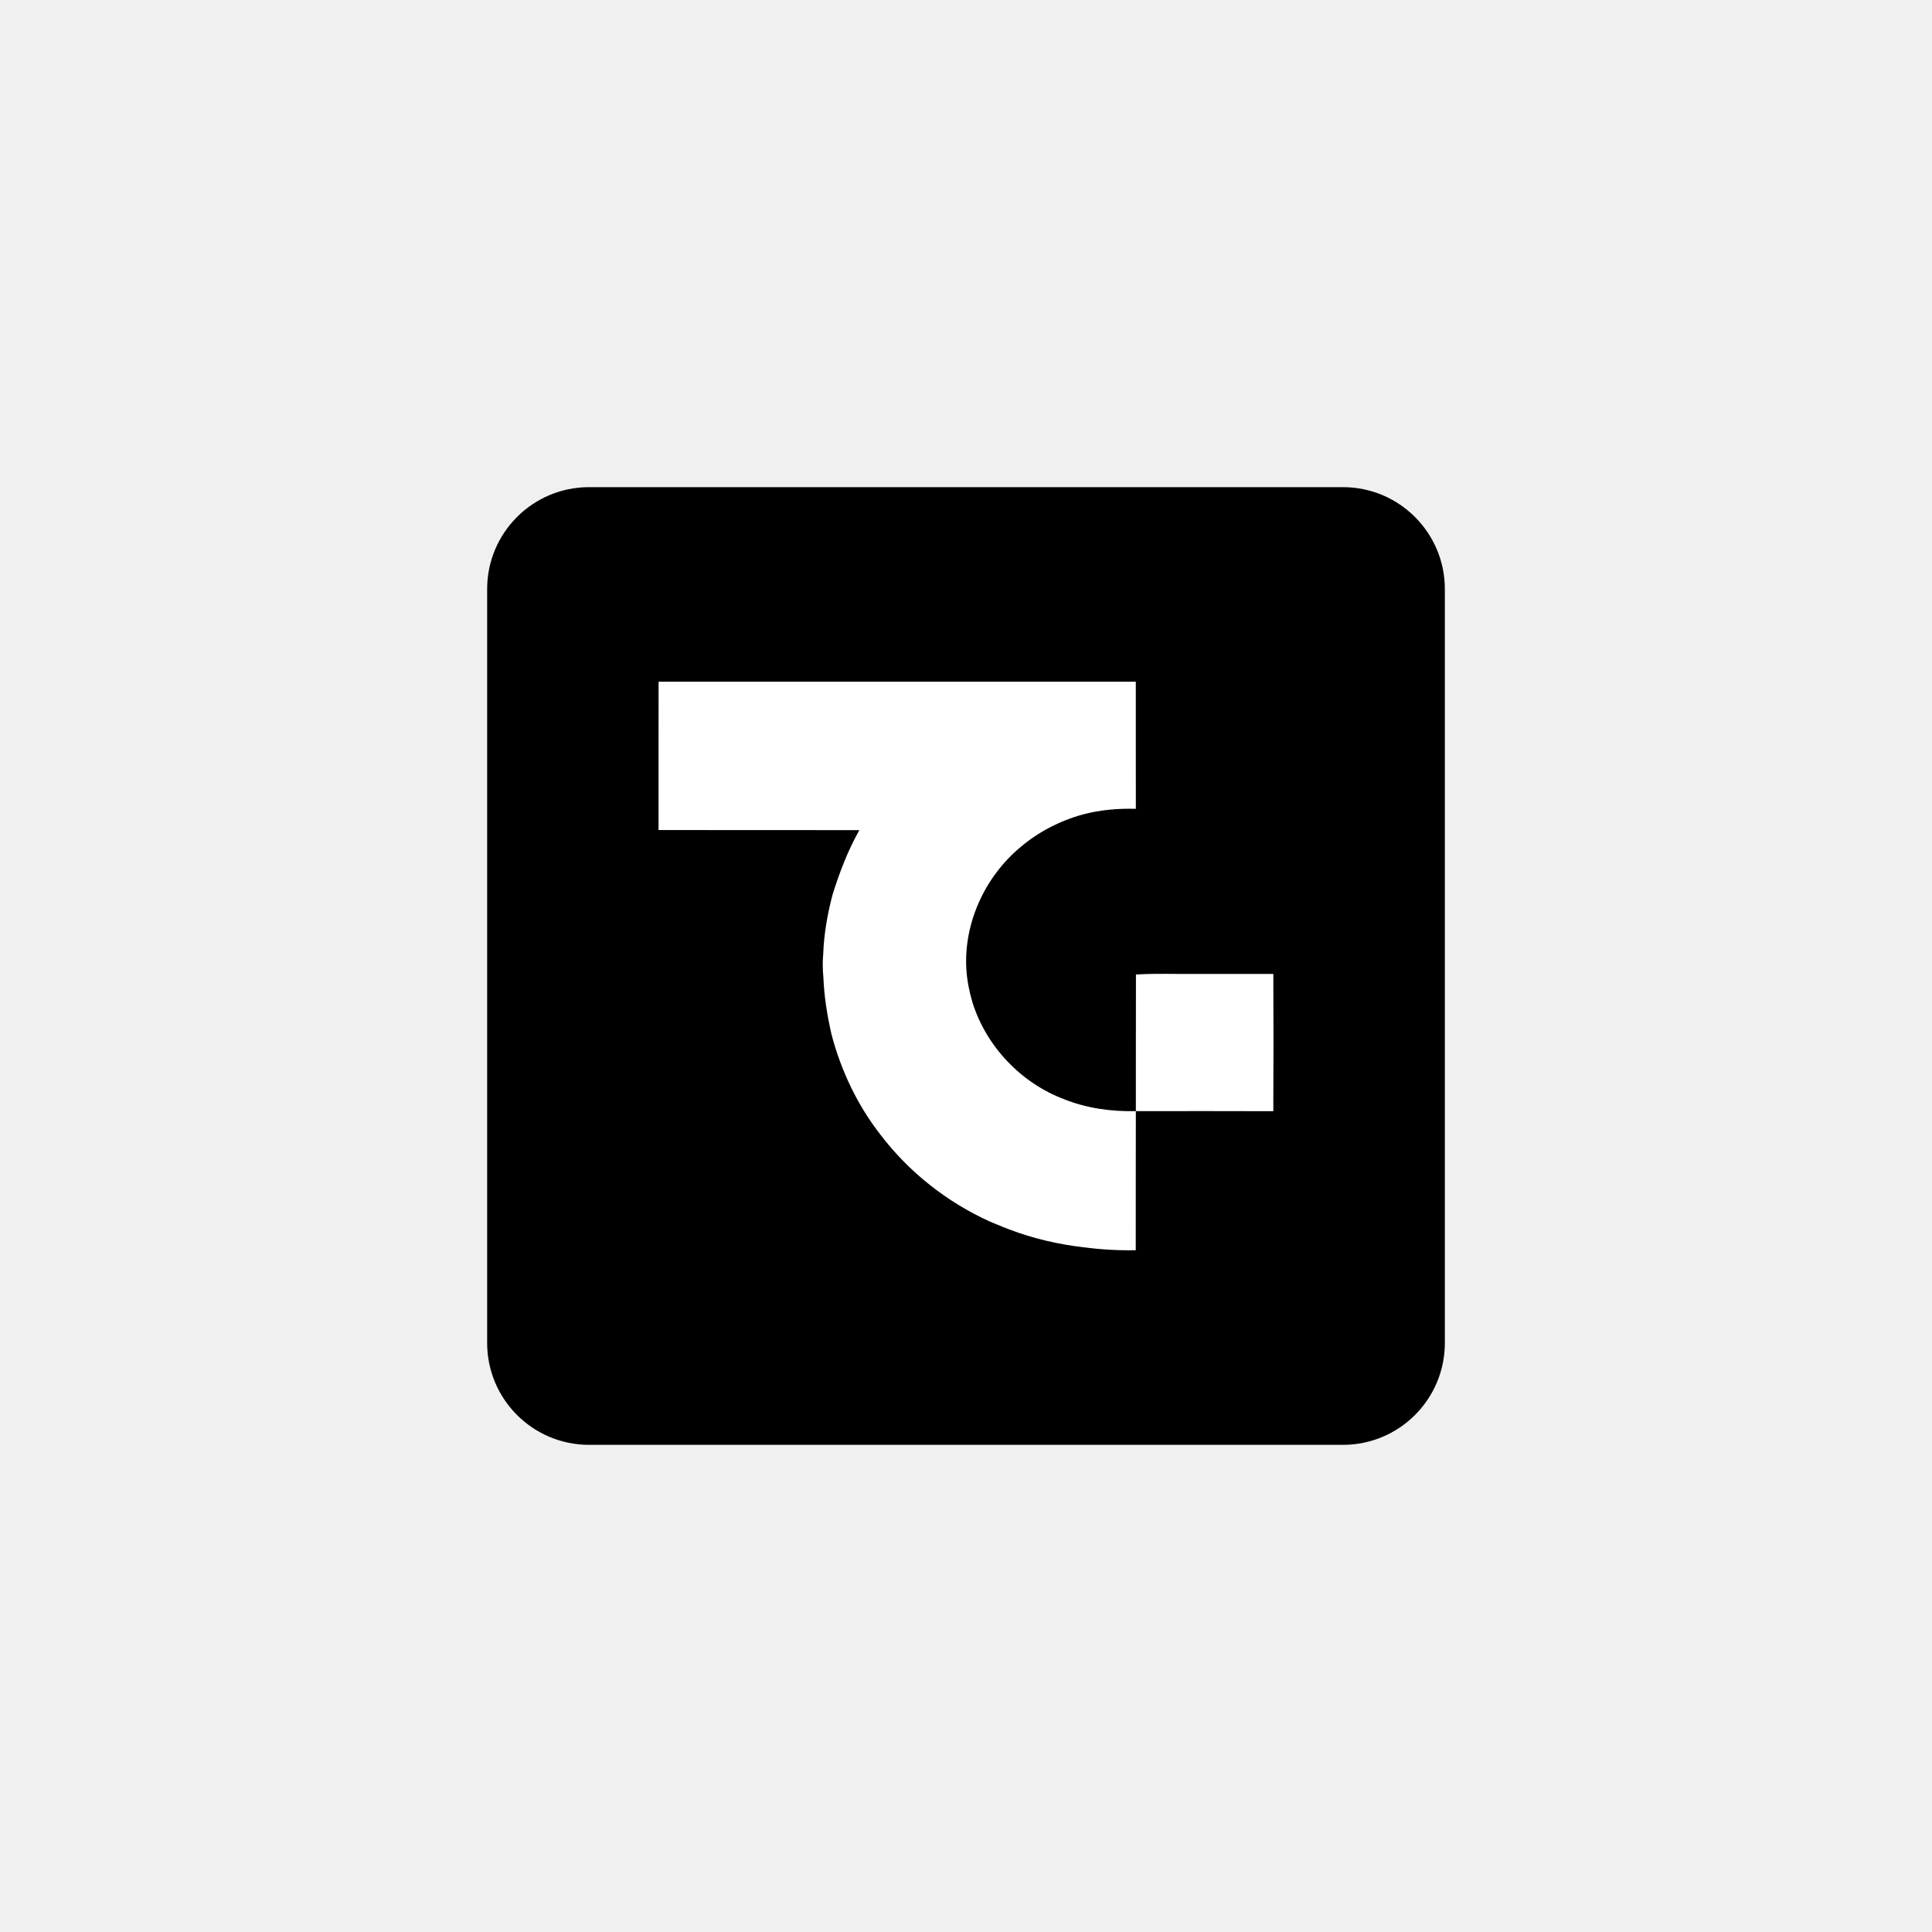
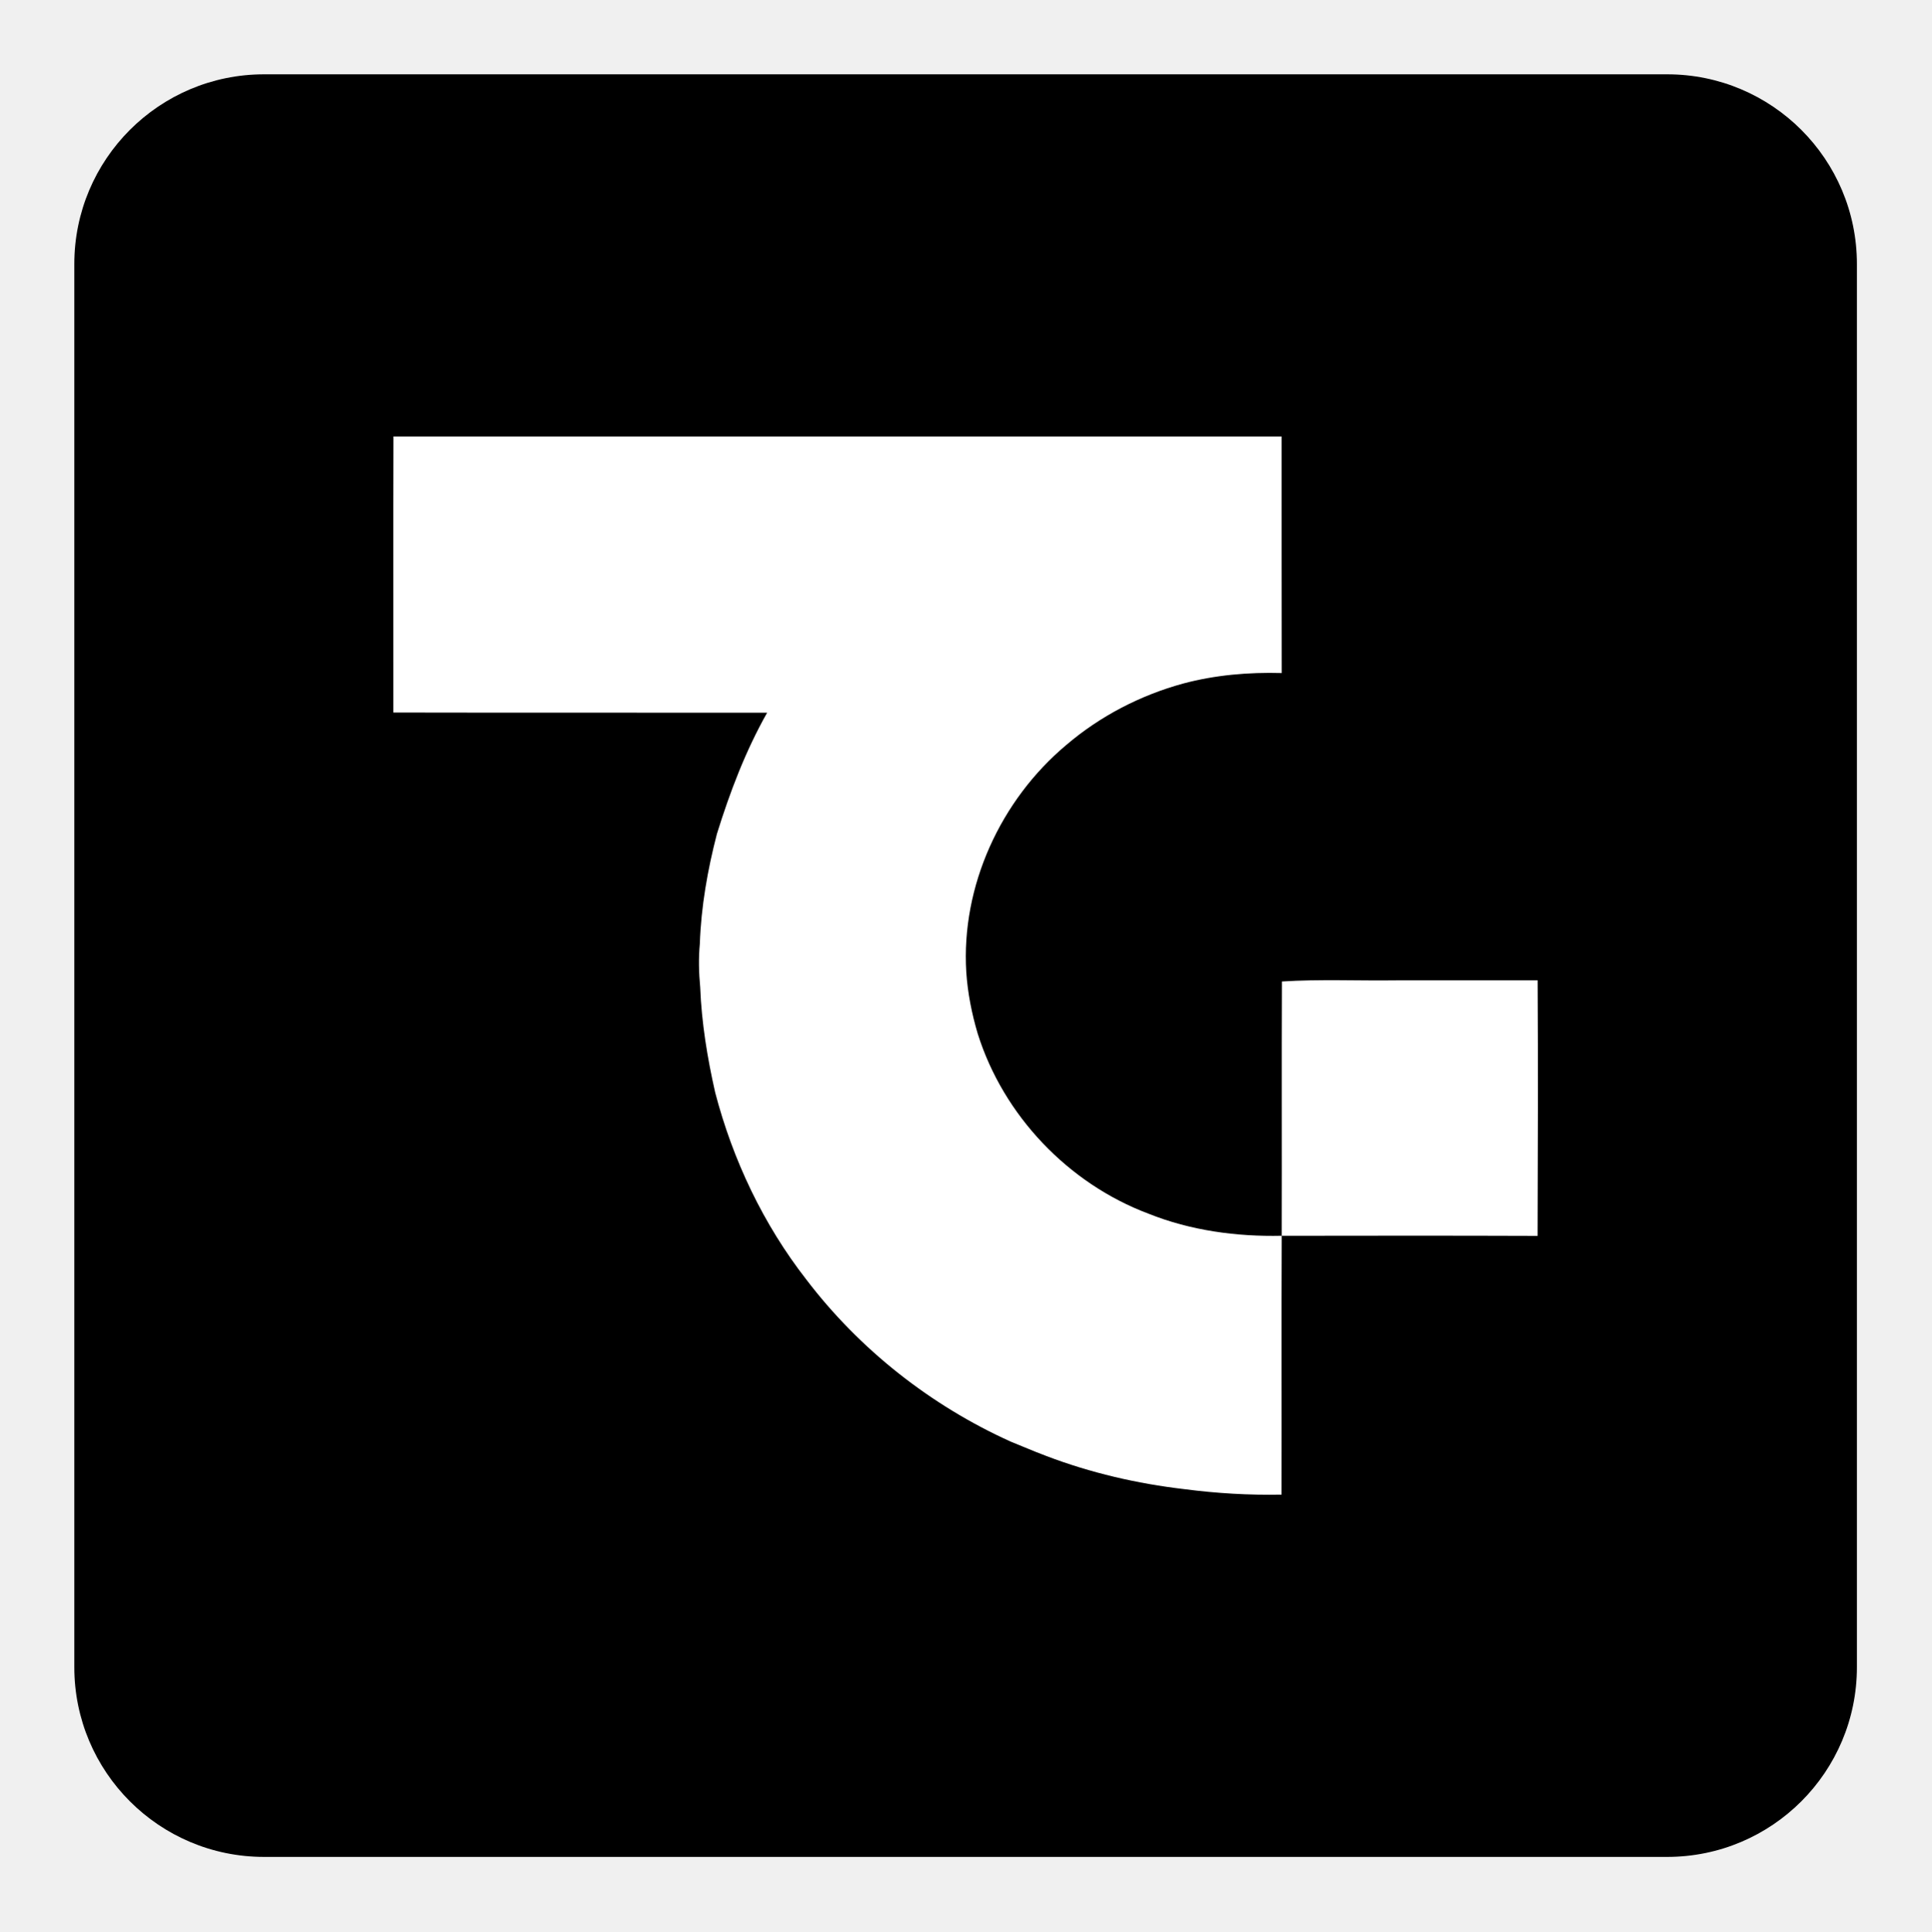
- <svg xmlns="http://www.w3.org/2000/svg" id="Layer_1" viewBox="0 0 1080 1080">
+ <svg xmlns="http://www.w3.org/2000/svg" id="Layer_1" viewBox="250 250 580 580">
  <rect x="272.319" y="272.319" width="535.362" height="535.362" rx="56.982" ry="56.982" />
  <path d="M634.945,621.133c-.11,25.916,0,51.831-.055,77.747-9.746.192-19.519-.384-29.21-1.647-14.138-1.647-28.139-4.887-41.454-9.965-1.126-.412-2.224-.851-3.322-1.29-1.126-.439-2.251-.906-3.349-1.373-1.345-.549-2.69-1.098-4.008-1.647-24.021-10.844-45.407-27.673-61.385-48.674-12.903-16.554-22.072-35.881-27.371-56.169-2.361-10.405-4.09-20.974-4.502-31.626-.412-4.338-.522-8.73-.11-13.068.384-11.146,2.333-22.209,5.134-32.998,3.898-12.546,8.593-24.9,15.072-36.375-37.419-.055-74.837.027-112.256-.055.027-27.645-.055-55.263.027-82.908h266.762c.027,23.692-.027,47.384.027,71.049-9.965-.274-19.986.577-29.622,3.157-12.848,3.514-24.927,9.773-35.058,18.421-19.739,16.527-31.653,42.415-30.061,68.248.412,6.259,1.647,12.464,3.432,18.476,7.714,24.571,27.179,44.996,51.255,54.055,12.683,5.079,26.465,6.946,40.054,6.644Z" fill="#fff" />
  <path d="M635.004,544.767c11.427-.731,22.894-.178,34.334-.336,14.152,0,28.305-.02,42.464-.007.138,25.58.072,51.166-.013,76.745-25.612-.092-51.232-.066-76.844-.026.072-25.461-.046-50.916.059-76.377Z" fill="#fff" />
</svg>
